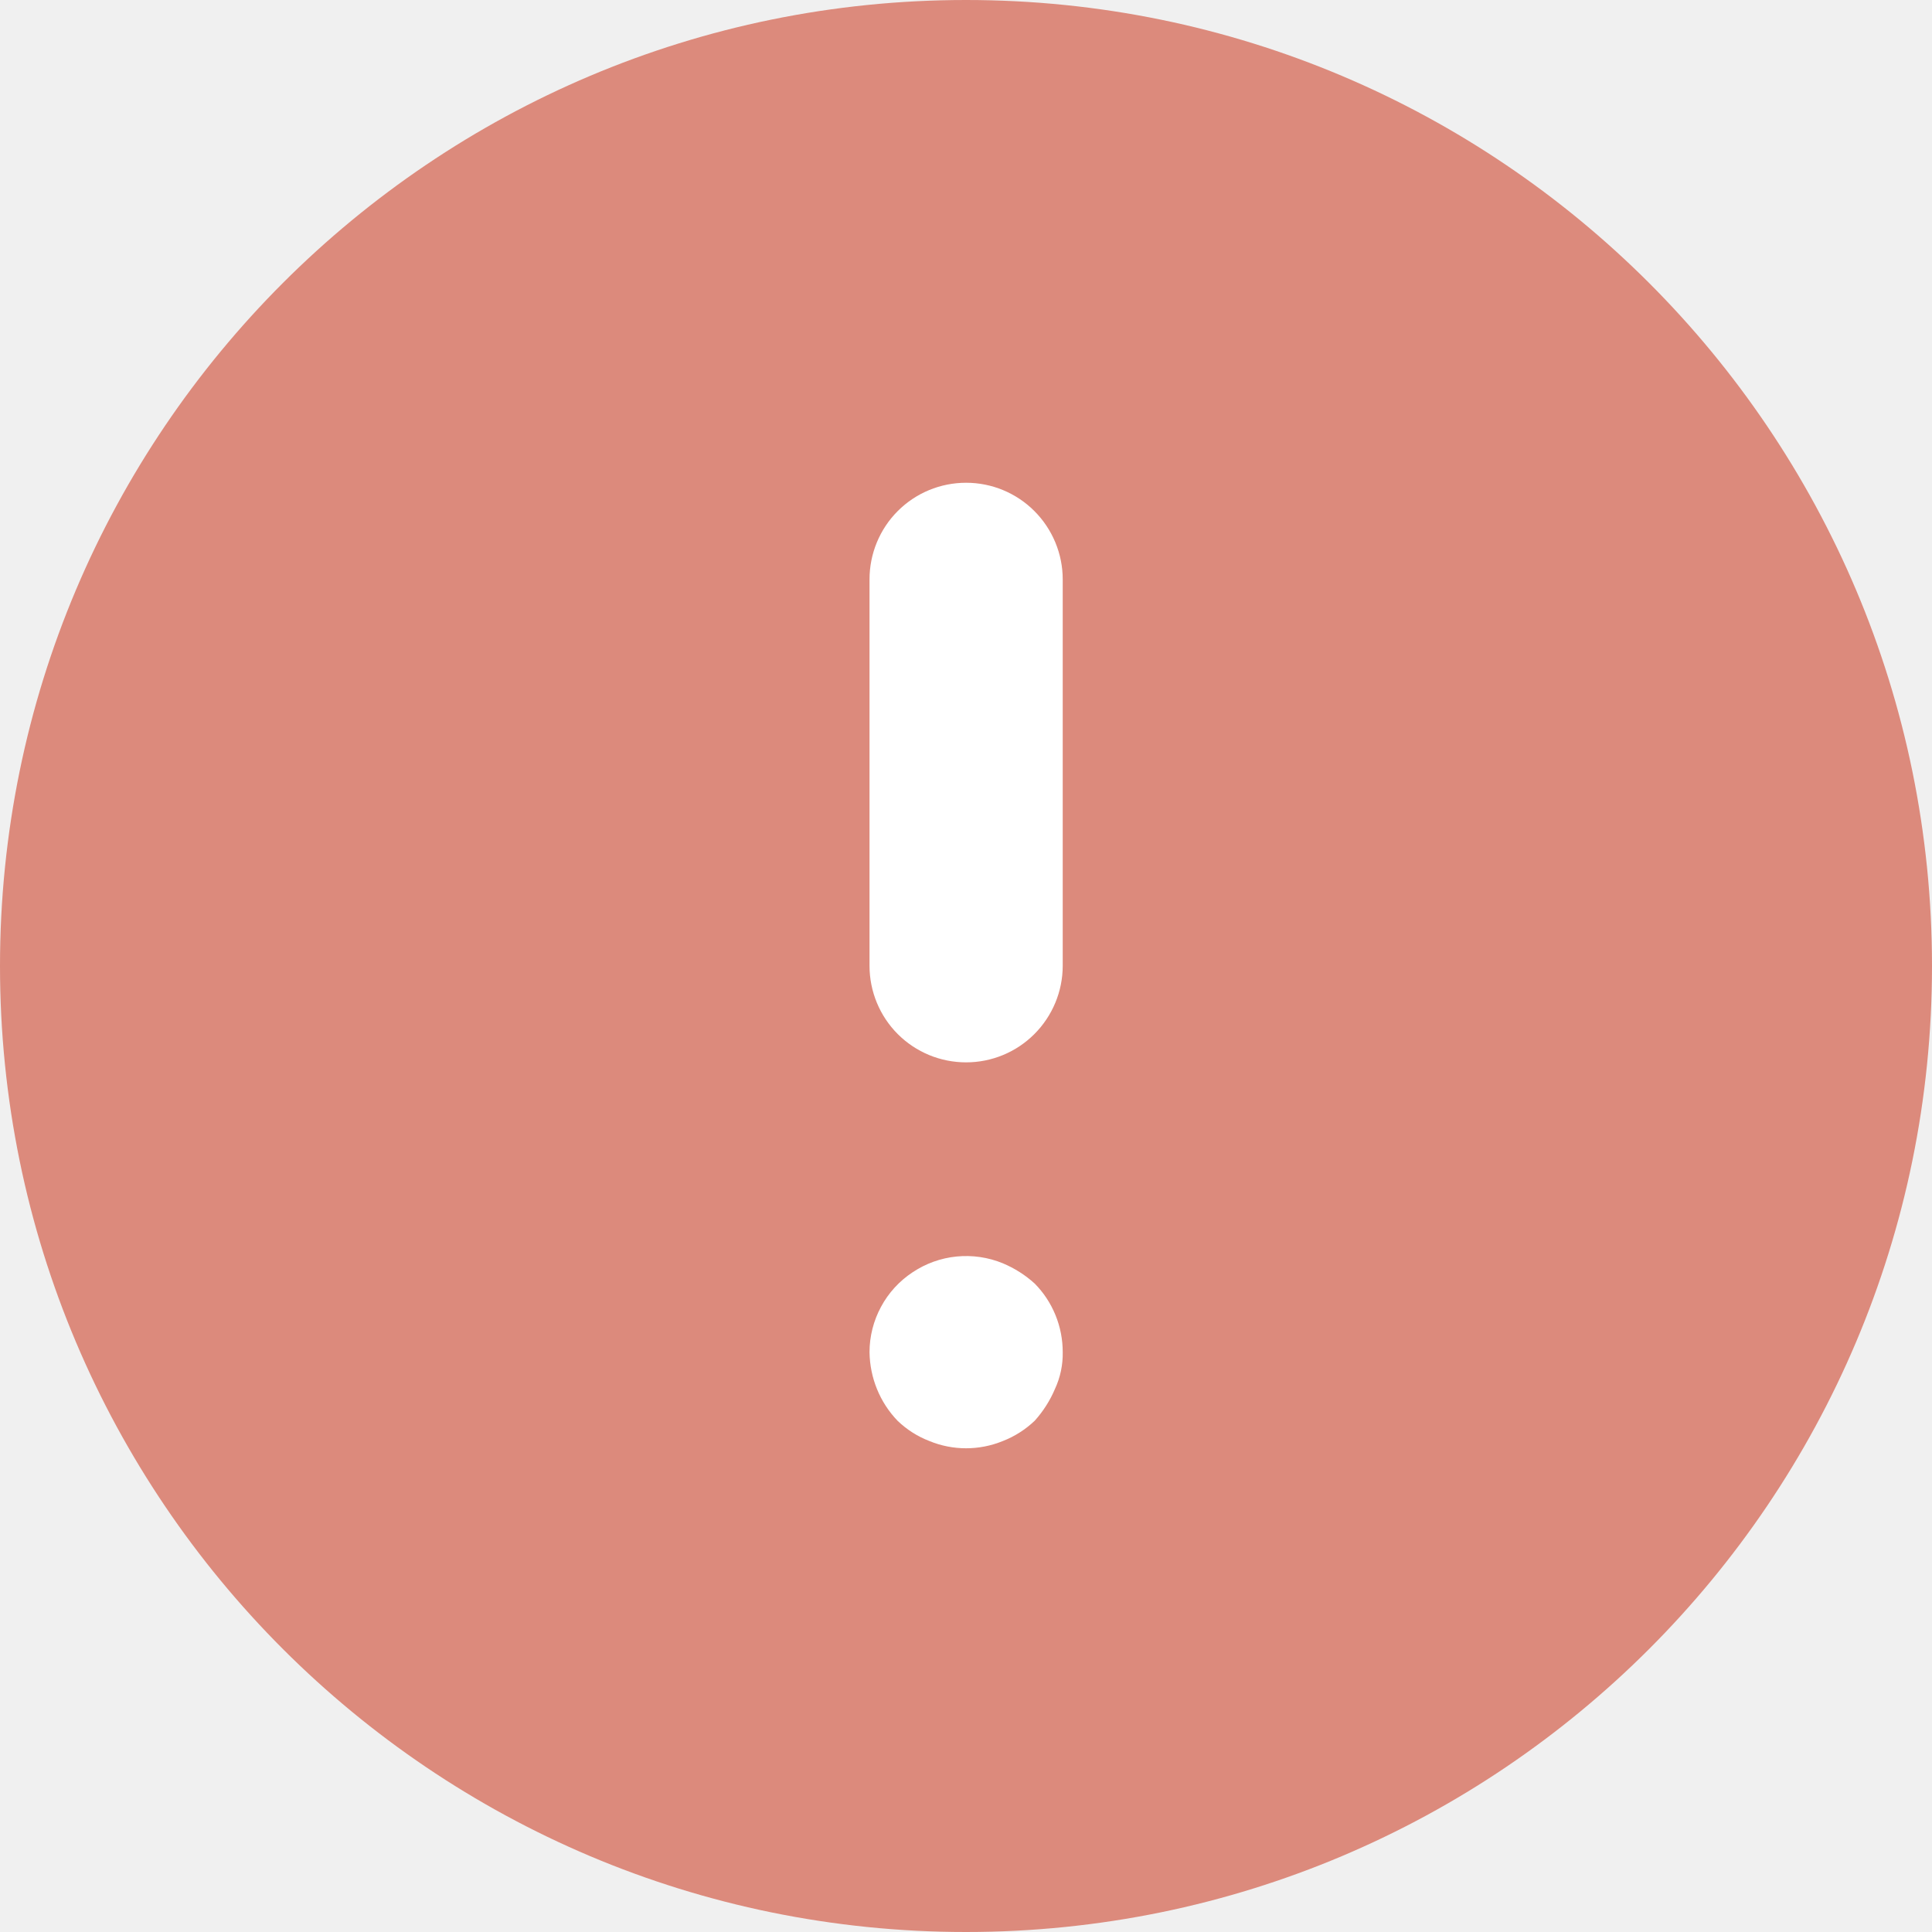
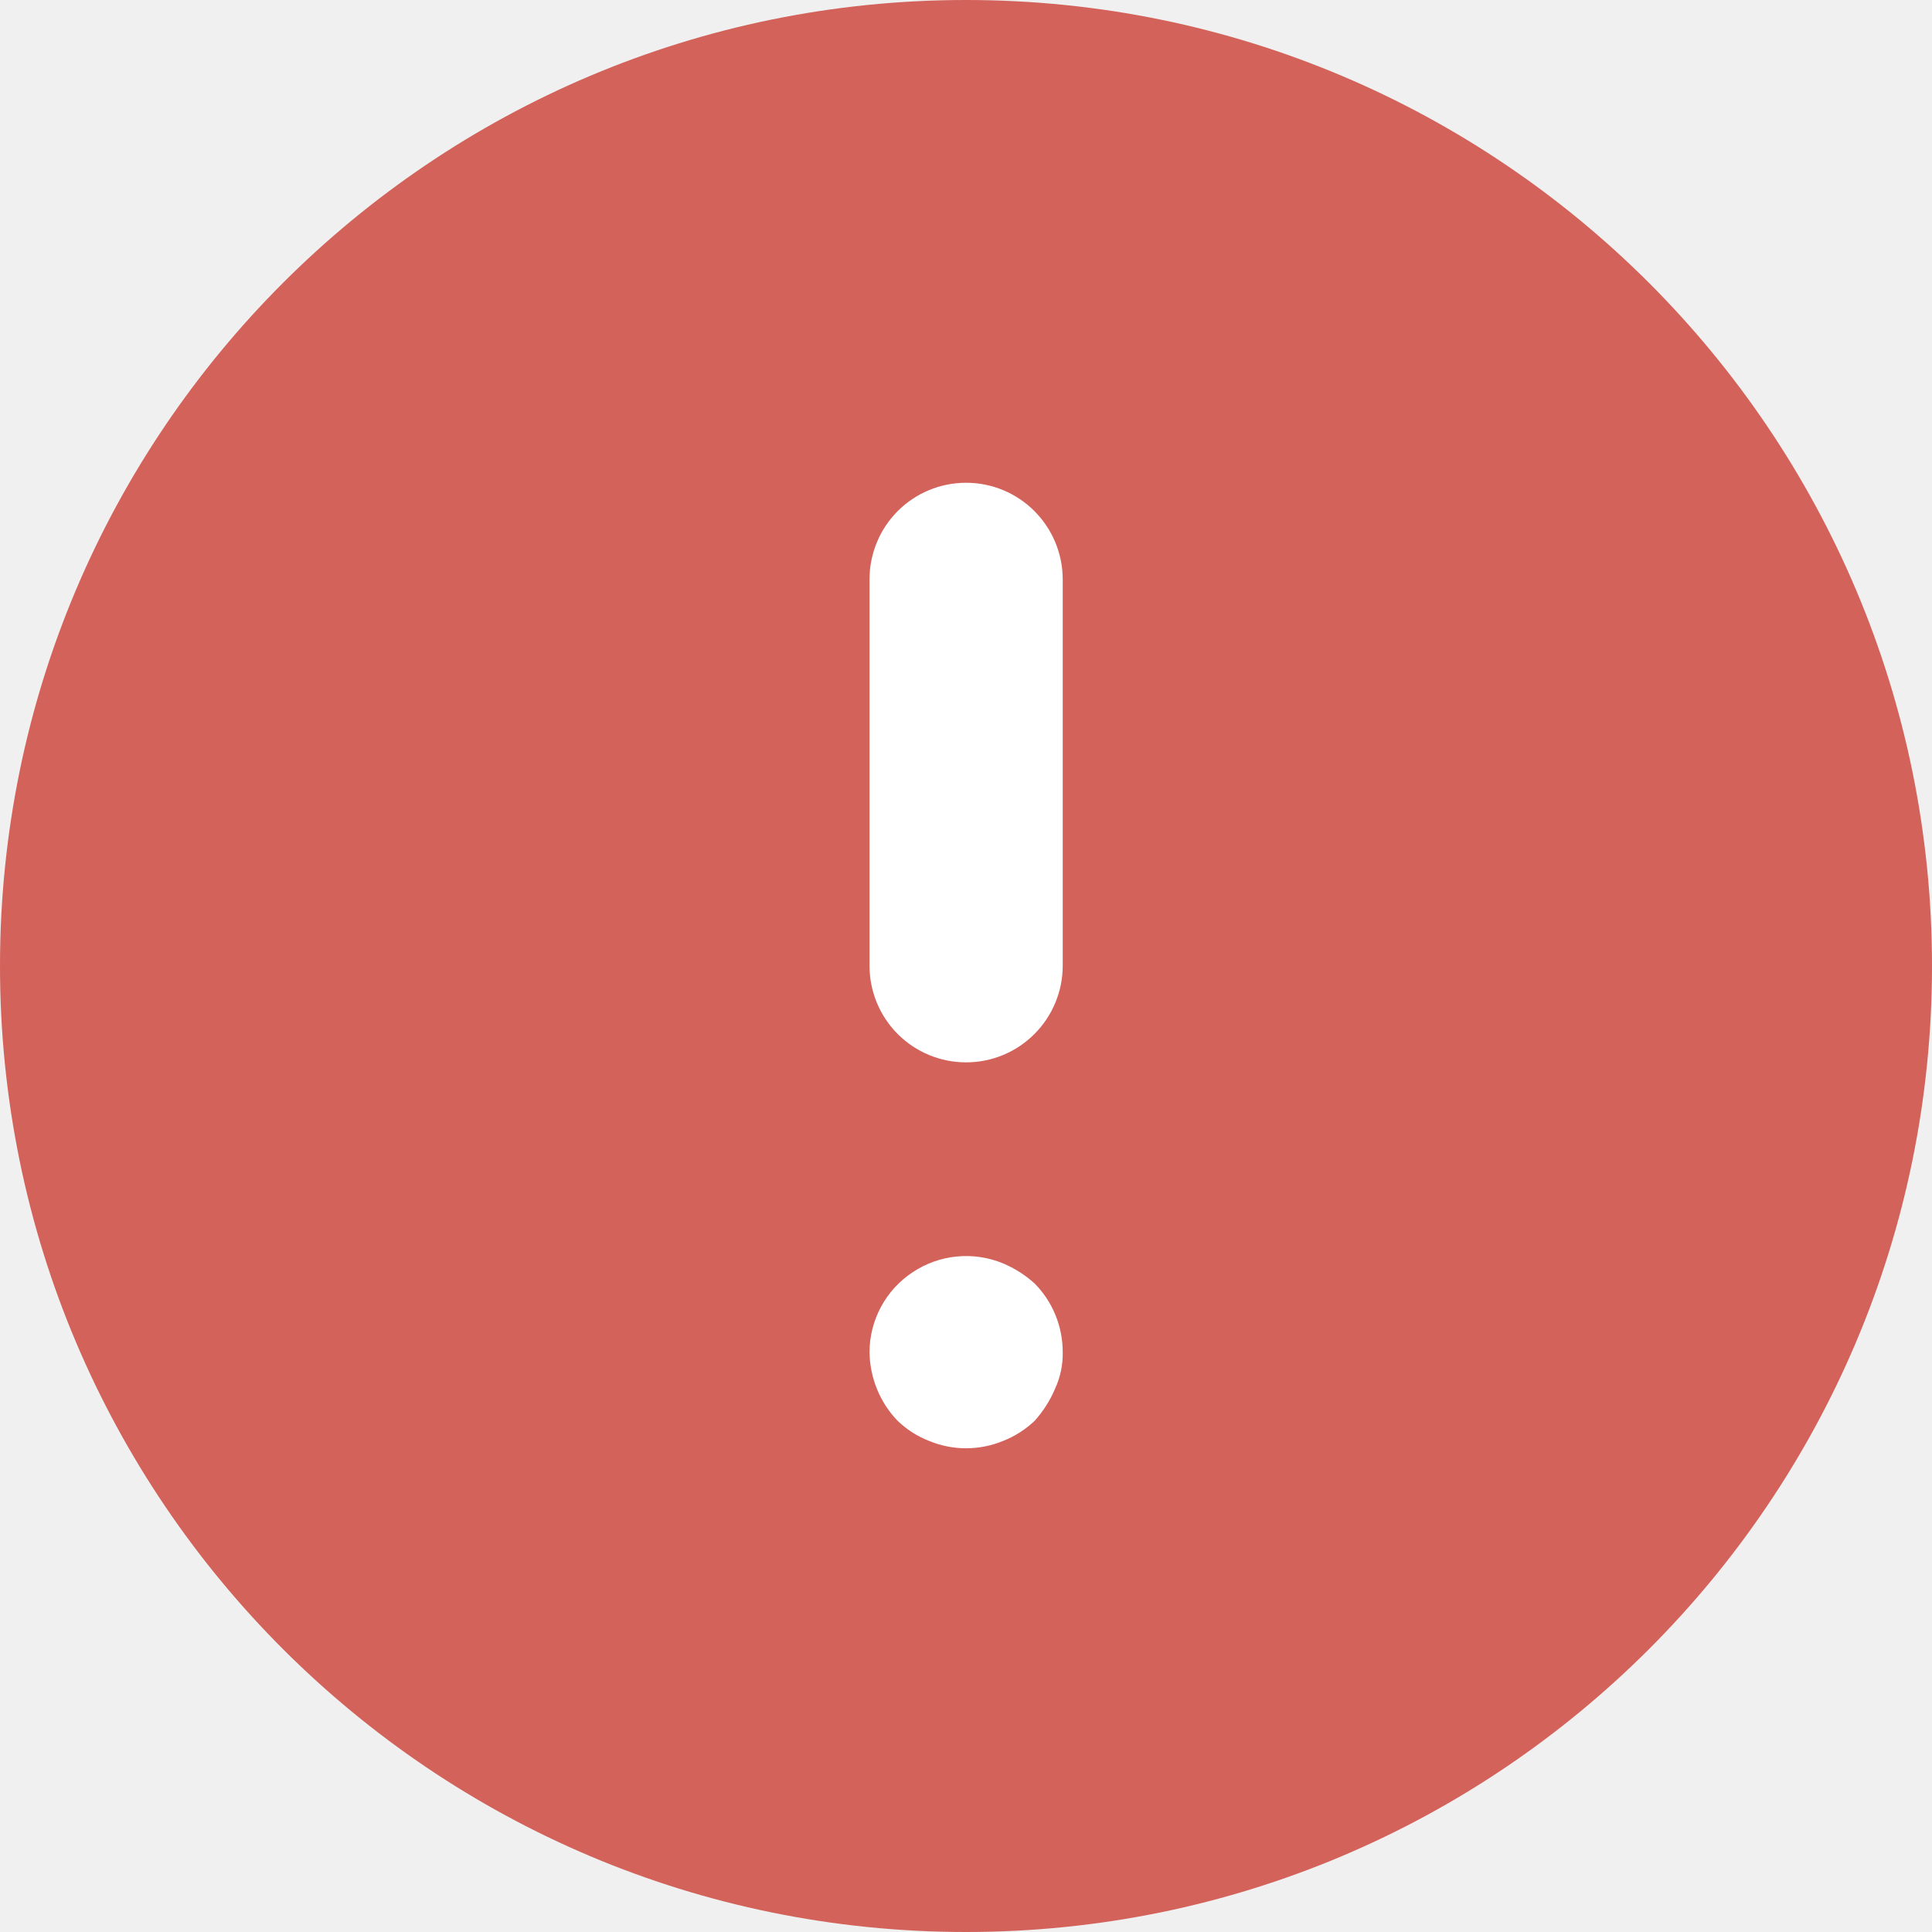
<svg xmlns="http://www.w3.org/2000/svg" width="16" height="16" viewBox="0 0 16 16" fill="none">
-   <circle cx="8" cy="8" r="8" fill="#dc8a7c" />
+   <circle cx="8" cy="8" r="8" fill="#D3625B" />
  <path d="M8.001 8.798C8.213 8.798 8.416 8.714 8.566 8.564C8.716 8.414 8.801 8.21 8.801 7.998L8.801 4.798C8.801 4.586 8.716 4.382 8.566 4.232C8.416 4.082 8.213 3.998 8.001 3.998C7.788 3.998 7.585 4.082 7.435 4.232C7.285 4.382 7.201 4.586 7.201 4.798L7.201 7.998C7.201 8.21 7.285 8.414 7.435 8.564C7.585 8.714 7.788 8.798 8.001 8.798ZM7.697 11.934C7.891 12.014 8.11 12.014 8.305 11.934C8.403 11.896 8.492 11.839 8.569 11.766C8.639 11.688 8.696 11.599 8.737 11.502C8.781 11.407 8.803 11.303 8.801 11.198C8.801 11.093 8.781 10.989 8.741 10.891C8.701 10.793 8.643 10.705 8.569 10.63C8.491 10.559 8.402 10.503 8.305 10.462C8.183 10.412 8.052 10.393 7.921 10.406C7.791 10.419 7.666 10.464 7.557 10.537C7.448 10.609 7.358 10.707 7.296 10.823C7.234 10.938 7.201 11.067 7.201 11.198C7.204 11.41 7.286 11.613 7.433 11.766C7.509 11.839 7.598 11.896 7.697 11.934Z" fill="white" />
</svg>
